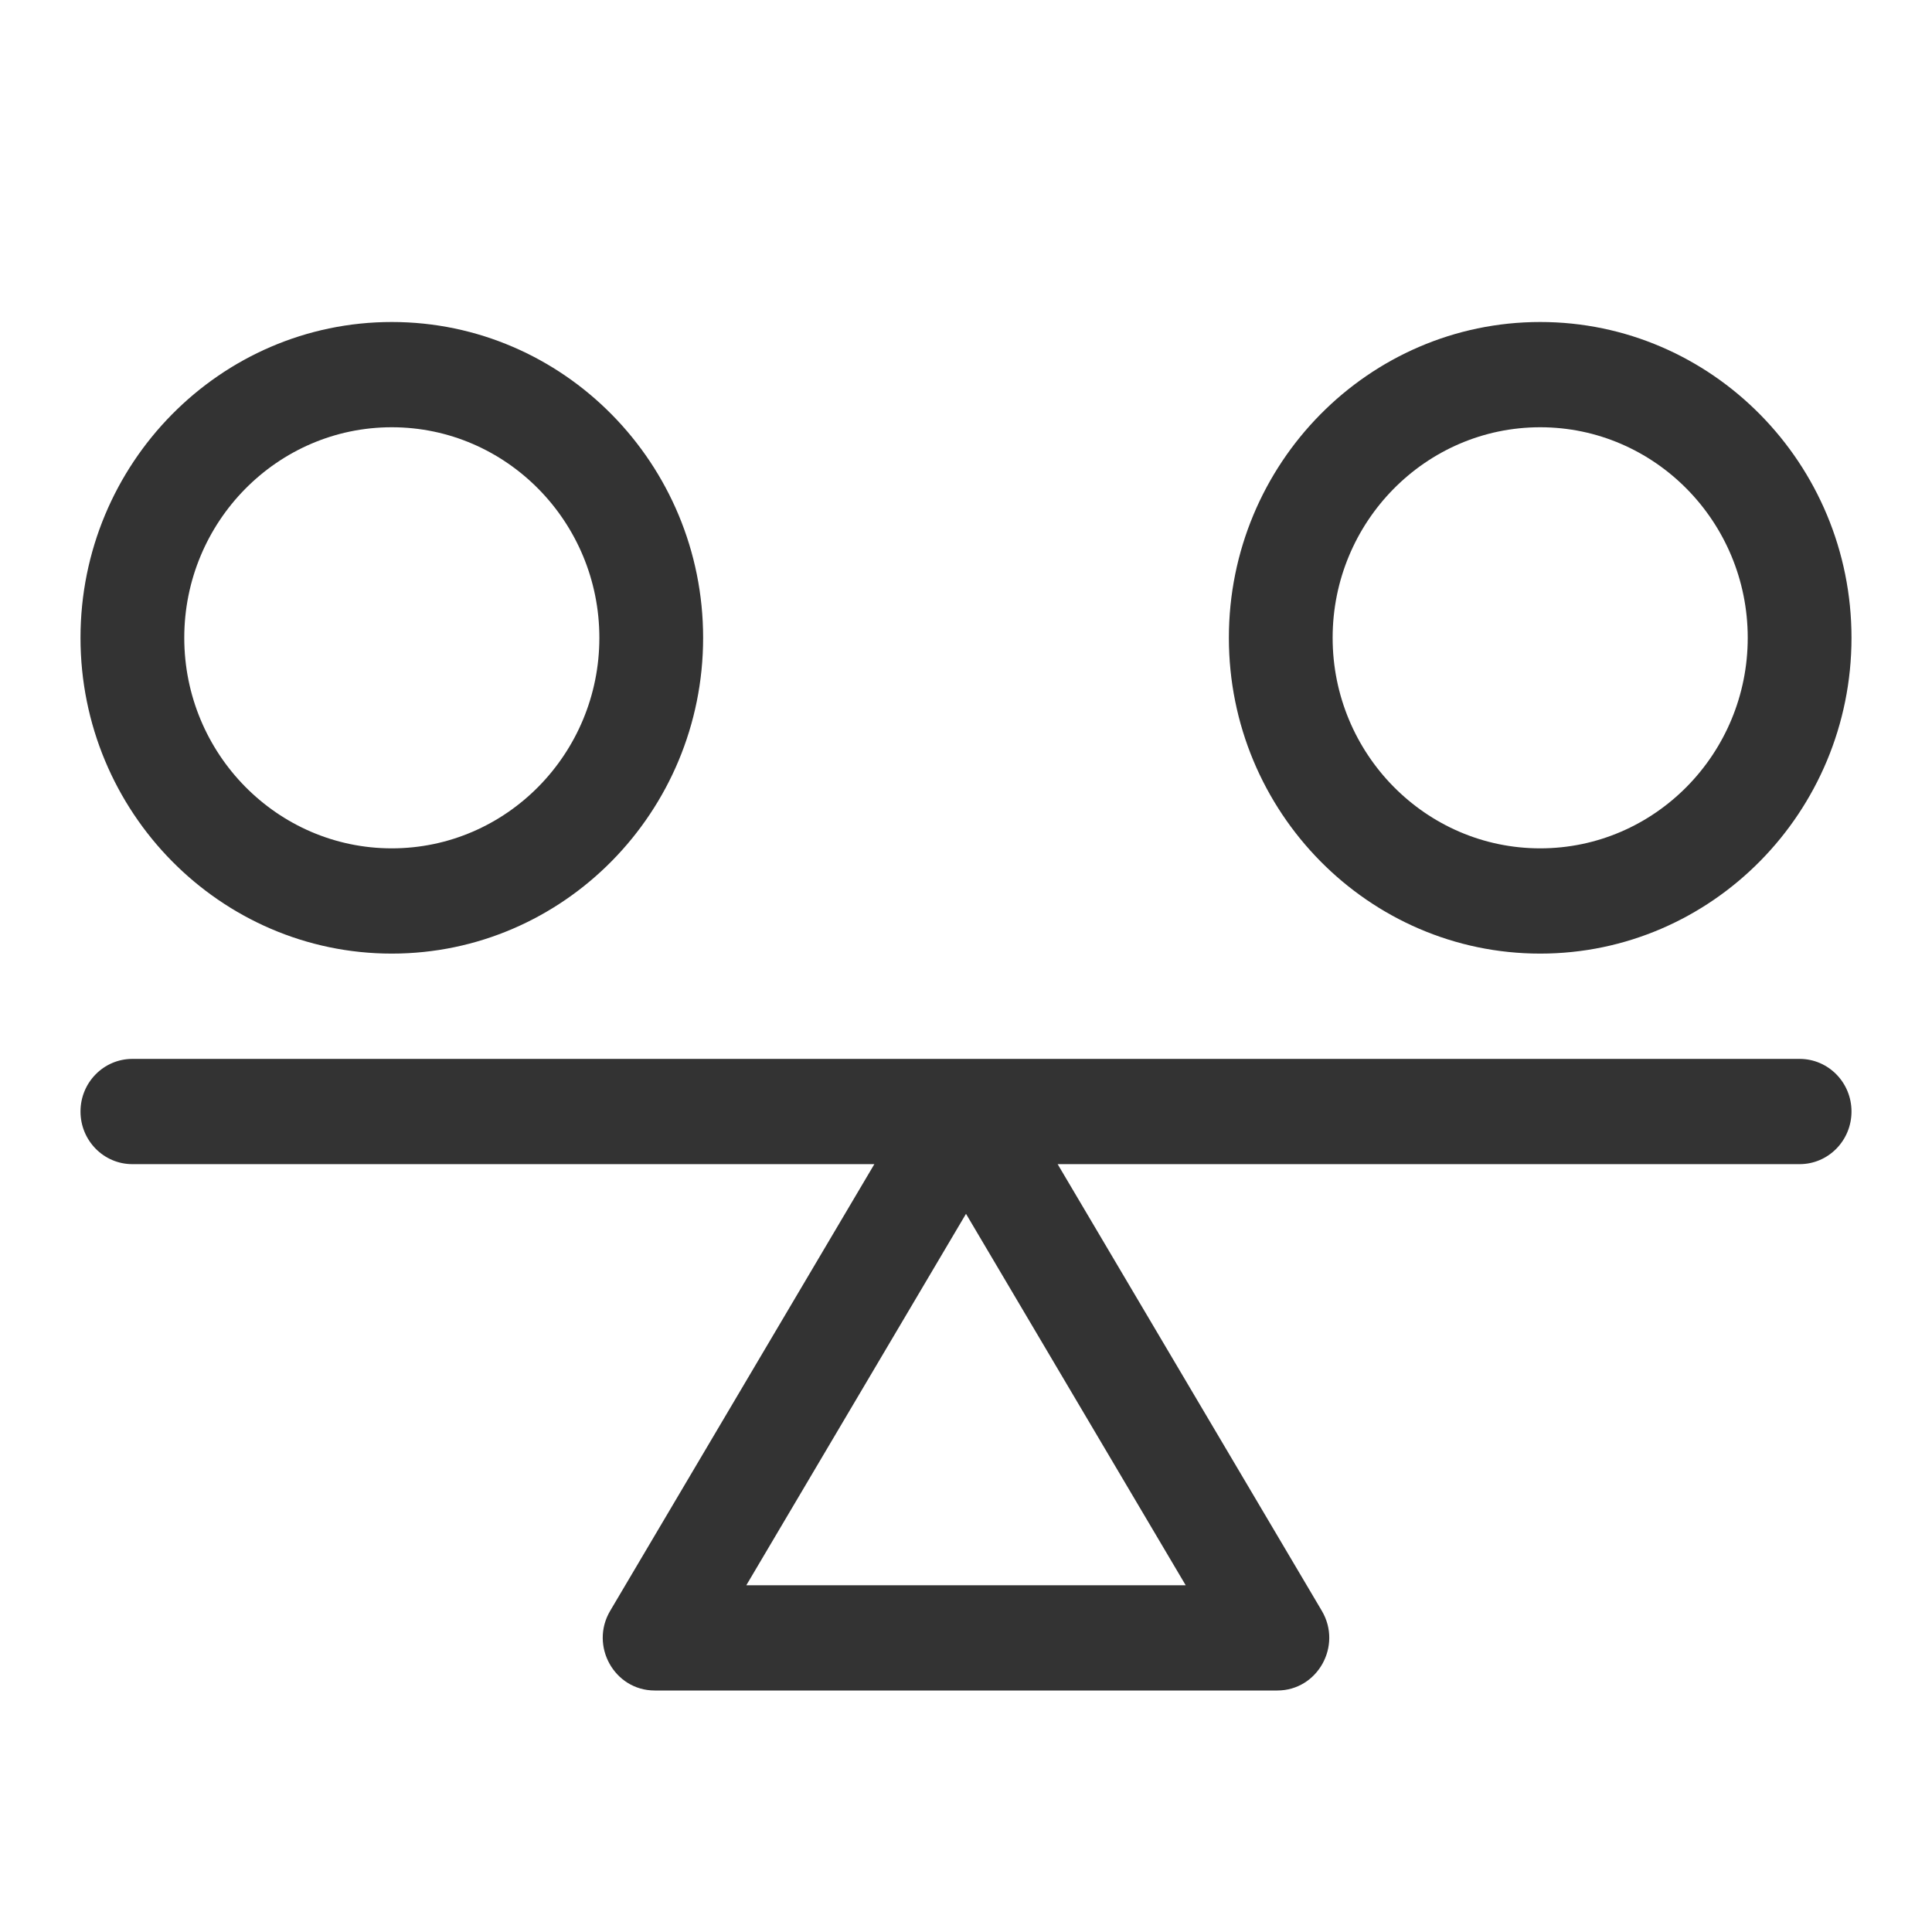
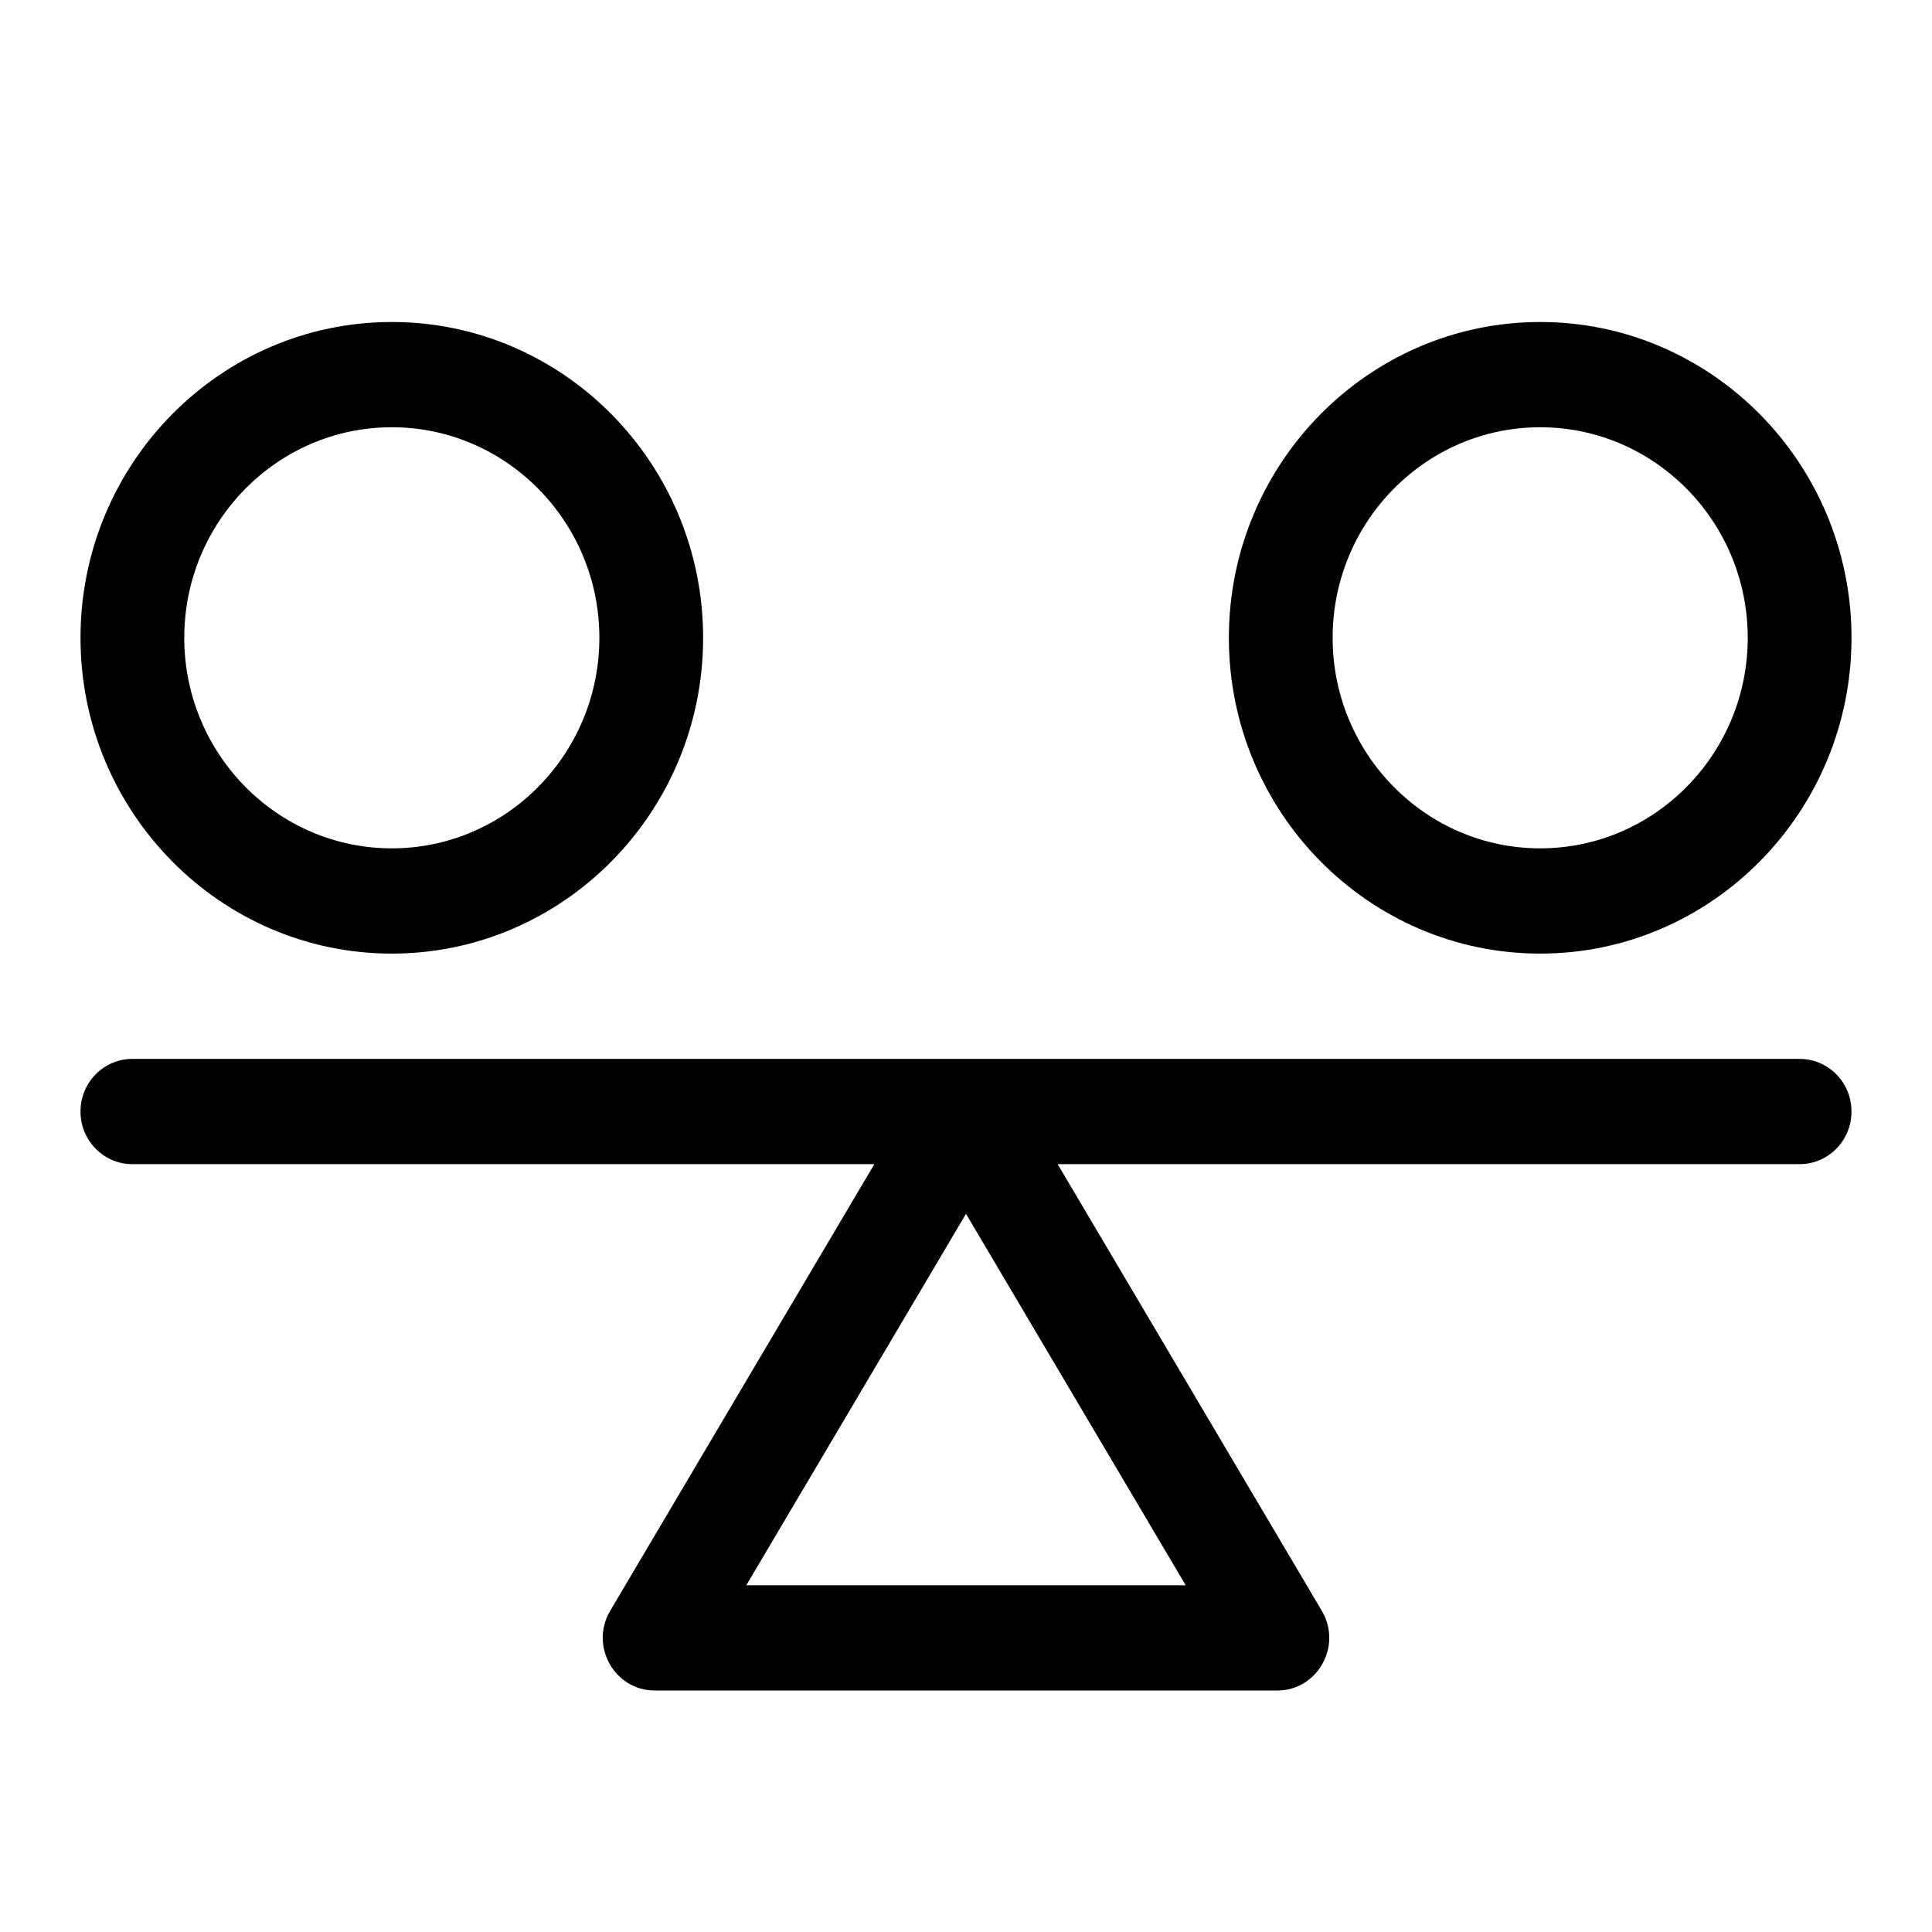
- <svg xmlns="http://www.w3.org/2000/svg" width="48" height="48" viewBox="0 0 48 48" fill="none">
-   <path d="M44.711 26.308H3.289C2.577 26.308 2 26.893 2 27.615C2 28.338 2.577 28.923 3.289 28.923H21.723L15.16 40.02C14.645 40.89 15.265 42 16.266 42H31.734C32.735 42 33.355 40.89 32.84 40.02L26.277 28.923H44.711C45.423 28.923 46 28.338 46 27.615C46 26.893 45.423 26.308 44.711 26.308ZM18.542 39.385L24 30.157L29.458 39.385H18.542ZM9.734 23.692C13.999 23.692 17.469 20.172 17.469 15.846C17.469 11.52 13.999 8 9.734 8C5.47 8 2 11.52 2 15.846C2 20.172 5.47 23.692 9.734 23.692ZM9.734 10.615C12.578 10.615 14.891 12.962 14.891 15.846C14.891 18.73 12.578 21.077 9.734 21.077C6.891 21.077 4.578 18.73 4.578 15.846C4.578 12.962 6.891 10.615 9.734 10.615ZM38.266 23.692C42.53 23.692 46 20.172 46 15.846C46 11.52 42.53 8 38.266 8C34.001 8 30.531 11.52 30.531 15.846C30.531 20.172 34.001 23.692 38.266 23.692ZM38.266 10.615C41.109 10.615 43.422 12.962 43.422 15.846C43.422 18.73 41.109 21.077 38.266 21.077C35.422 21.077 33.109 18.73 33.109 15.846C33.109 12.962 35.422 10.615 38.266 10.615Z" fill="#333333" />
+ <svg xmlns="http://www.w3.org/2000/svg" width="48" height="48" viewBox="0 0 48 48">
+   <path d="M44.711 26.308H3.289C2.577 26.308 2 26.893 2 27.615C2 28.338 2.577 28.923 3.289 28.923H21.723L15.16 40.02C14.645 40.89 15.265 42 16.266 42H31.734C32.735 42 33.355 40.89 32.84 40.02L26.277 28.923H44.711C45.423 28.923 46 28.338 46 27.615C46 26.893 45.423 26.308 44.711 26.308ZM18.542 39.385L24 30.157L29.458 39.385H18.542ZM9.734 23.692C13.999 23.692 17.469 20.172 17.469 15.846C17.469 11.52 13.999 8 9.734 8C5.47 8 2 11.52 2 15.846C2 20.172 5.47 23.692 9.734 23.692ZM9.734 10.615C12.578 10.615 14.891 12.962 14.891 15.846C14.891 18.73 12.578 21.077 9.734 21.077C6.891 21.077 4.578 18.73 4.578 15.846C4.578 12.962 6.891 10.615 9.734 10.615ZM38.266 23.692C42.53 23.692 46 20.172 46 15.846C46 11.52 42.53 8 38.266 8C34.001 8 30.531 11.52 30.531 15.846C30.531 20.172 34.001 23.692 38.266 23.692ZM38.266 10.615C41.109 10.615 43.422 12.962 43.422 15.846C43.422 18.73 41.109 21.077 38.266 21.077C35.422 21.077 33.109 18.73 33.109 15.846C33.109 12.962 35.422 10.615 38.266 10.615Z" />
</svg>
